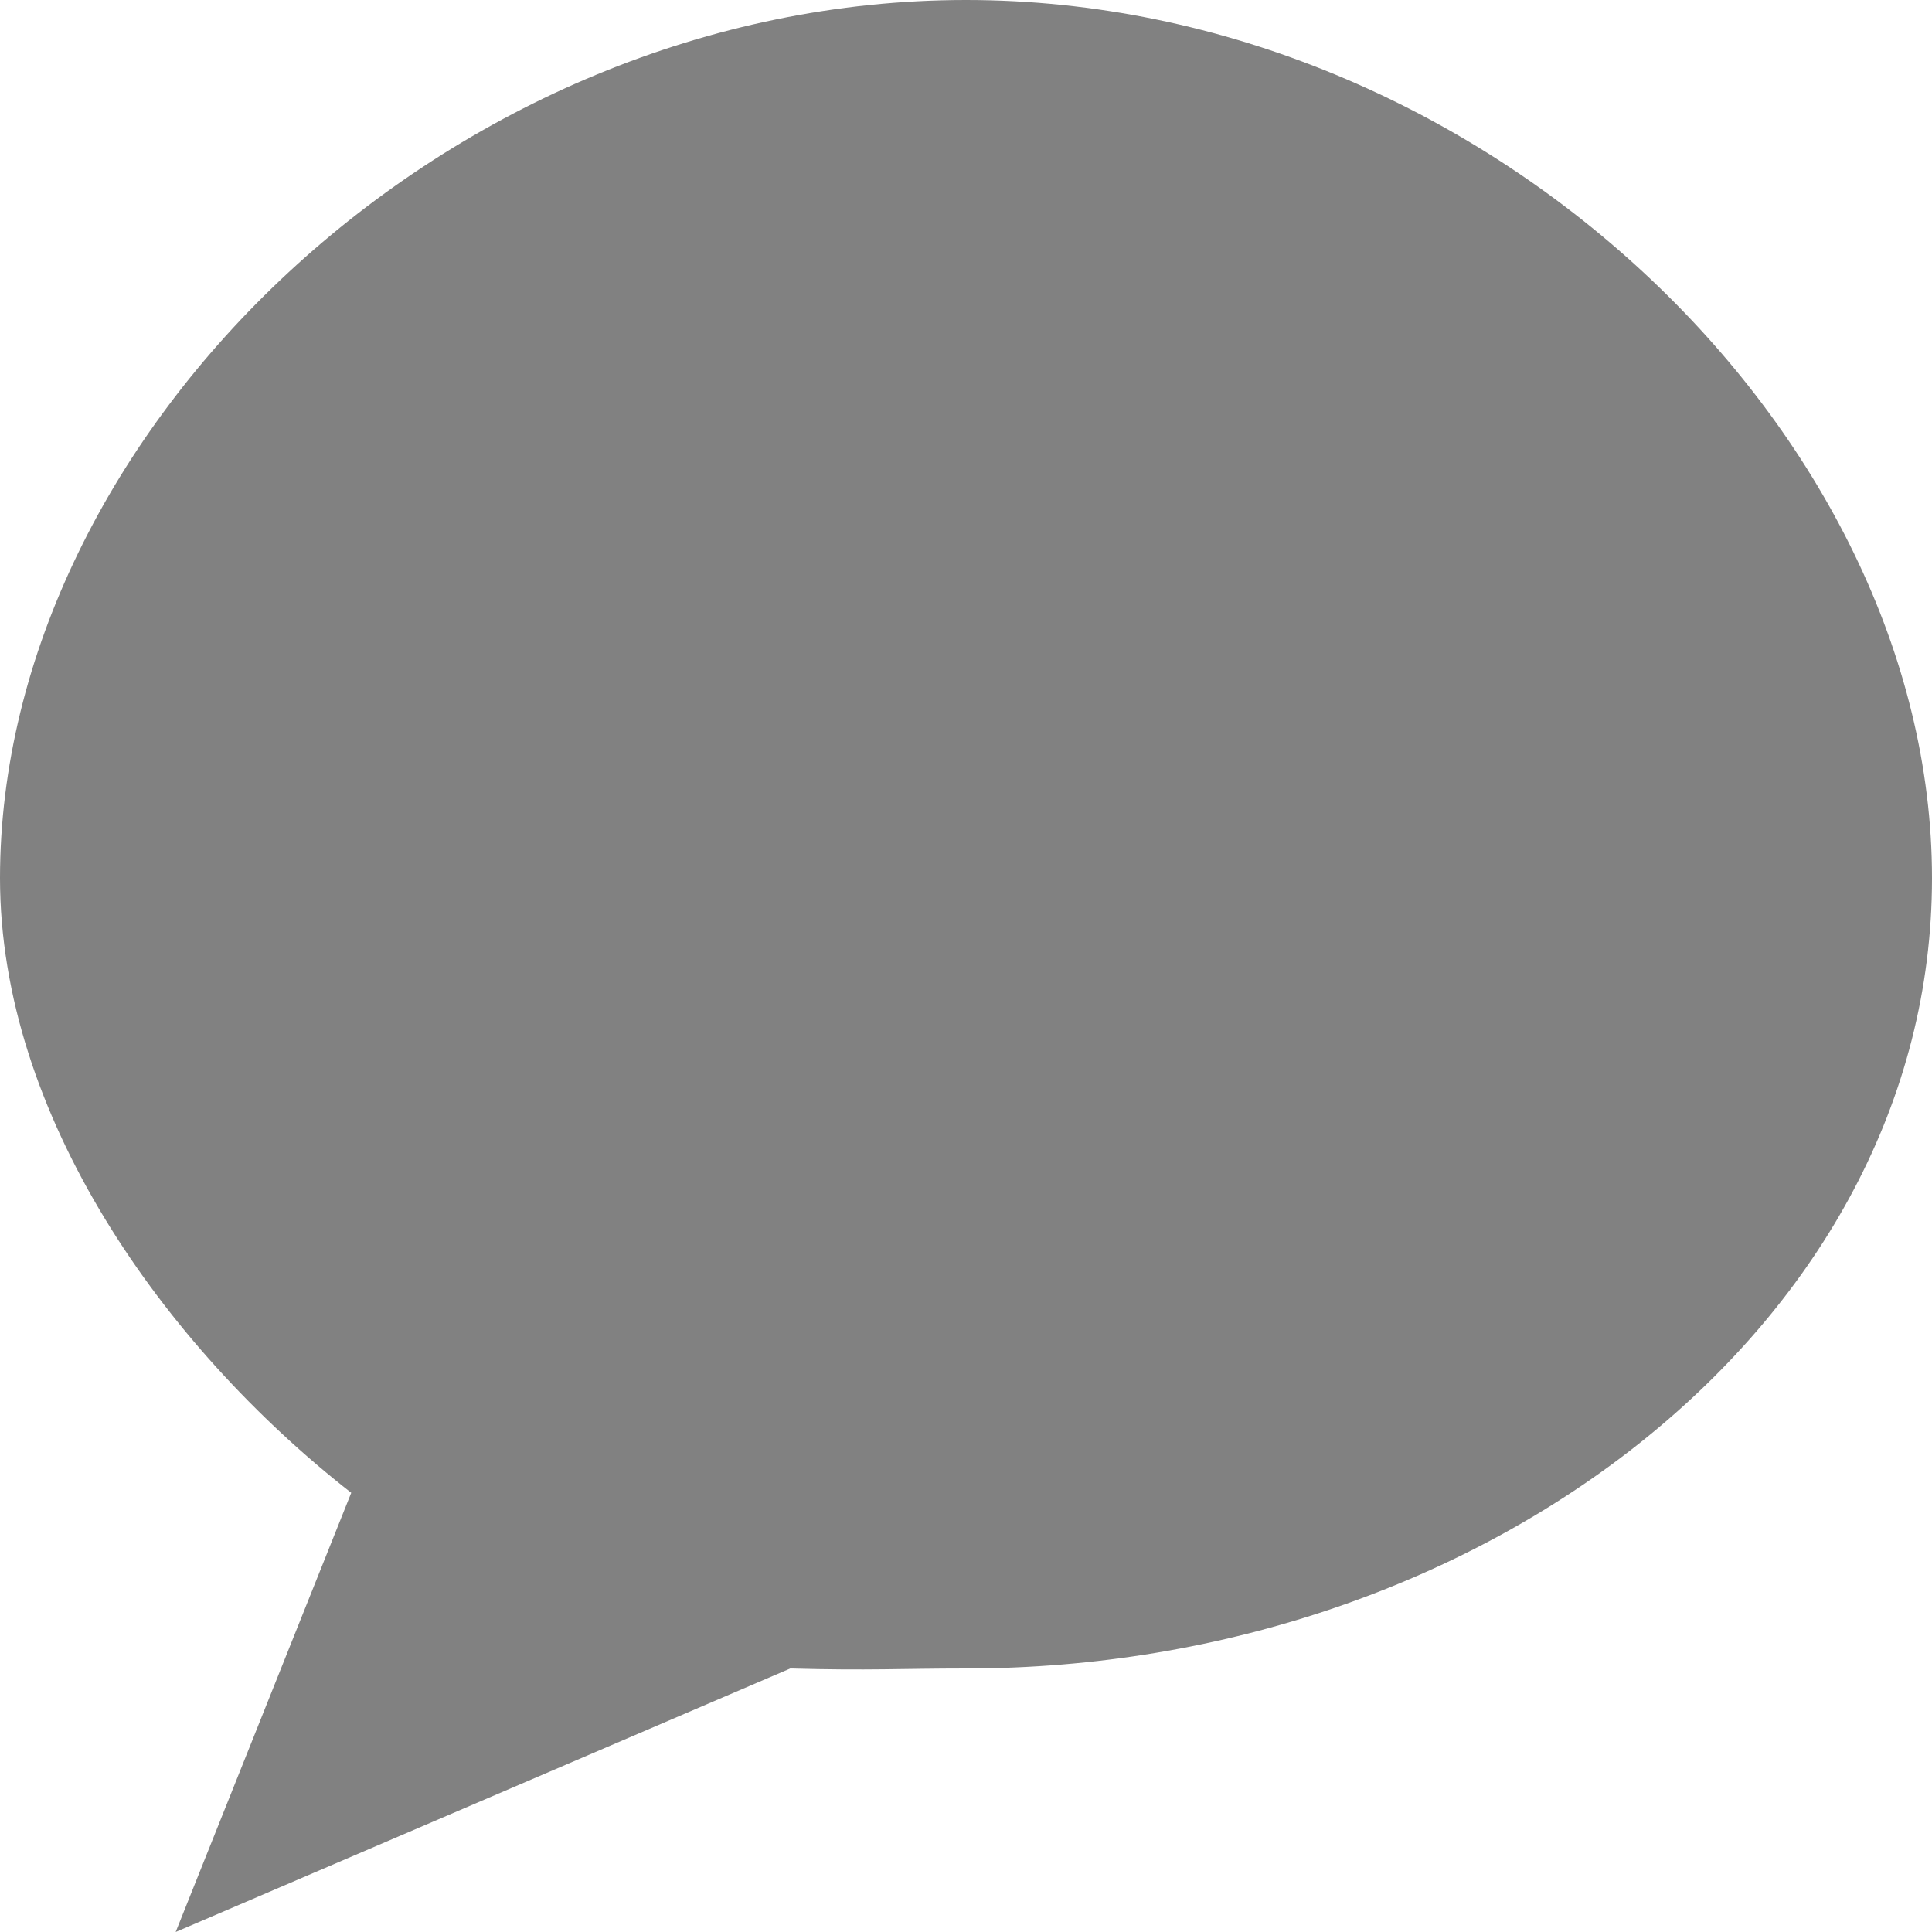
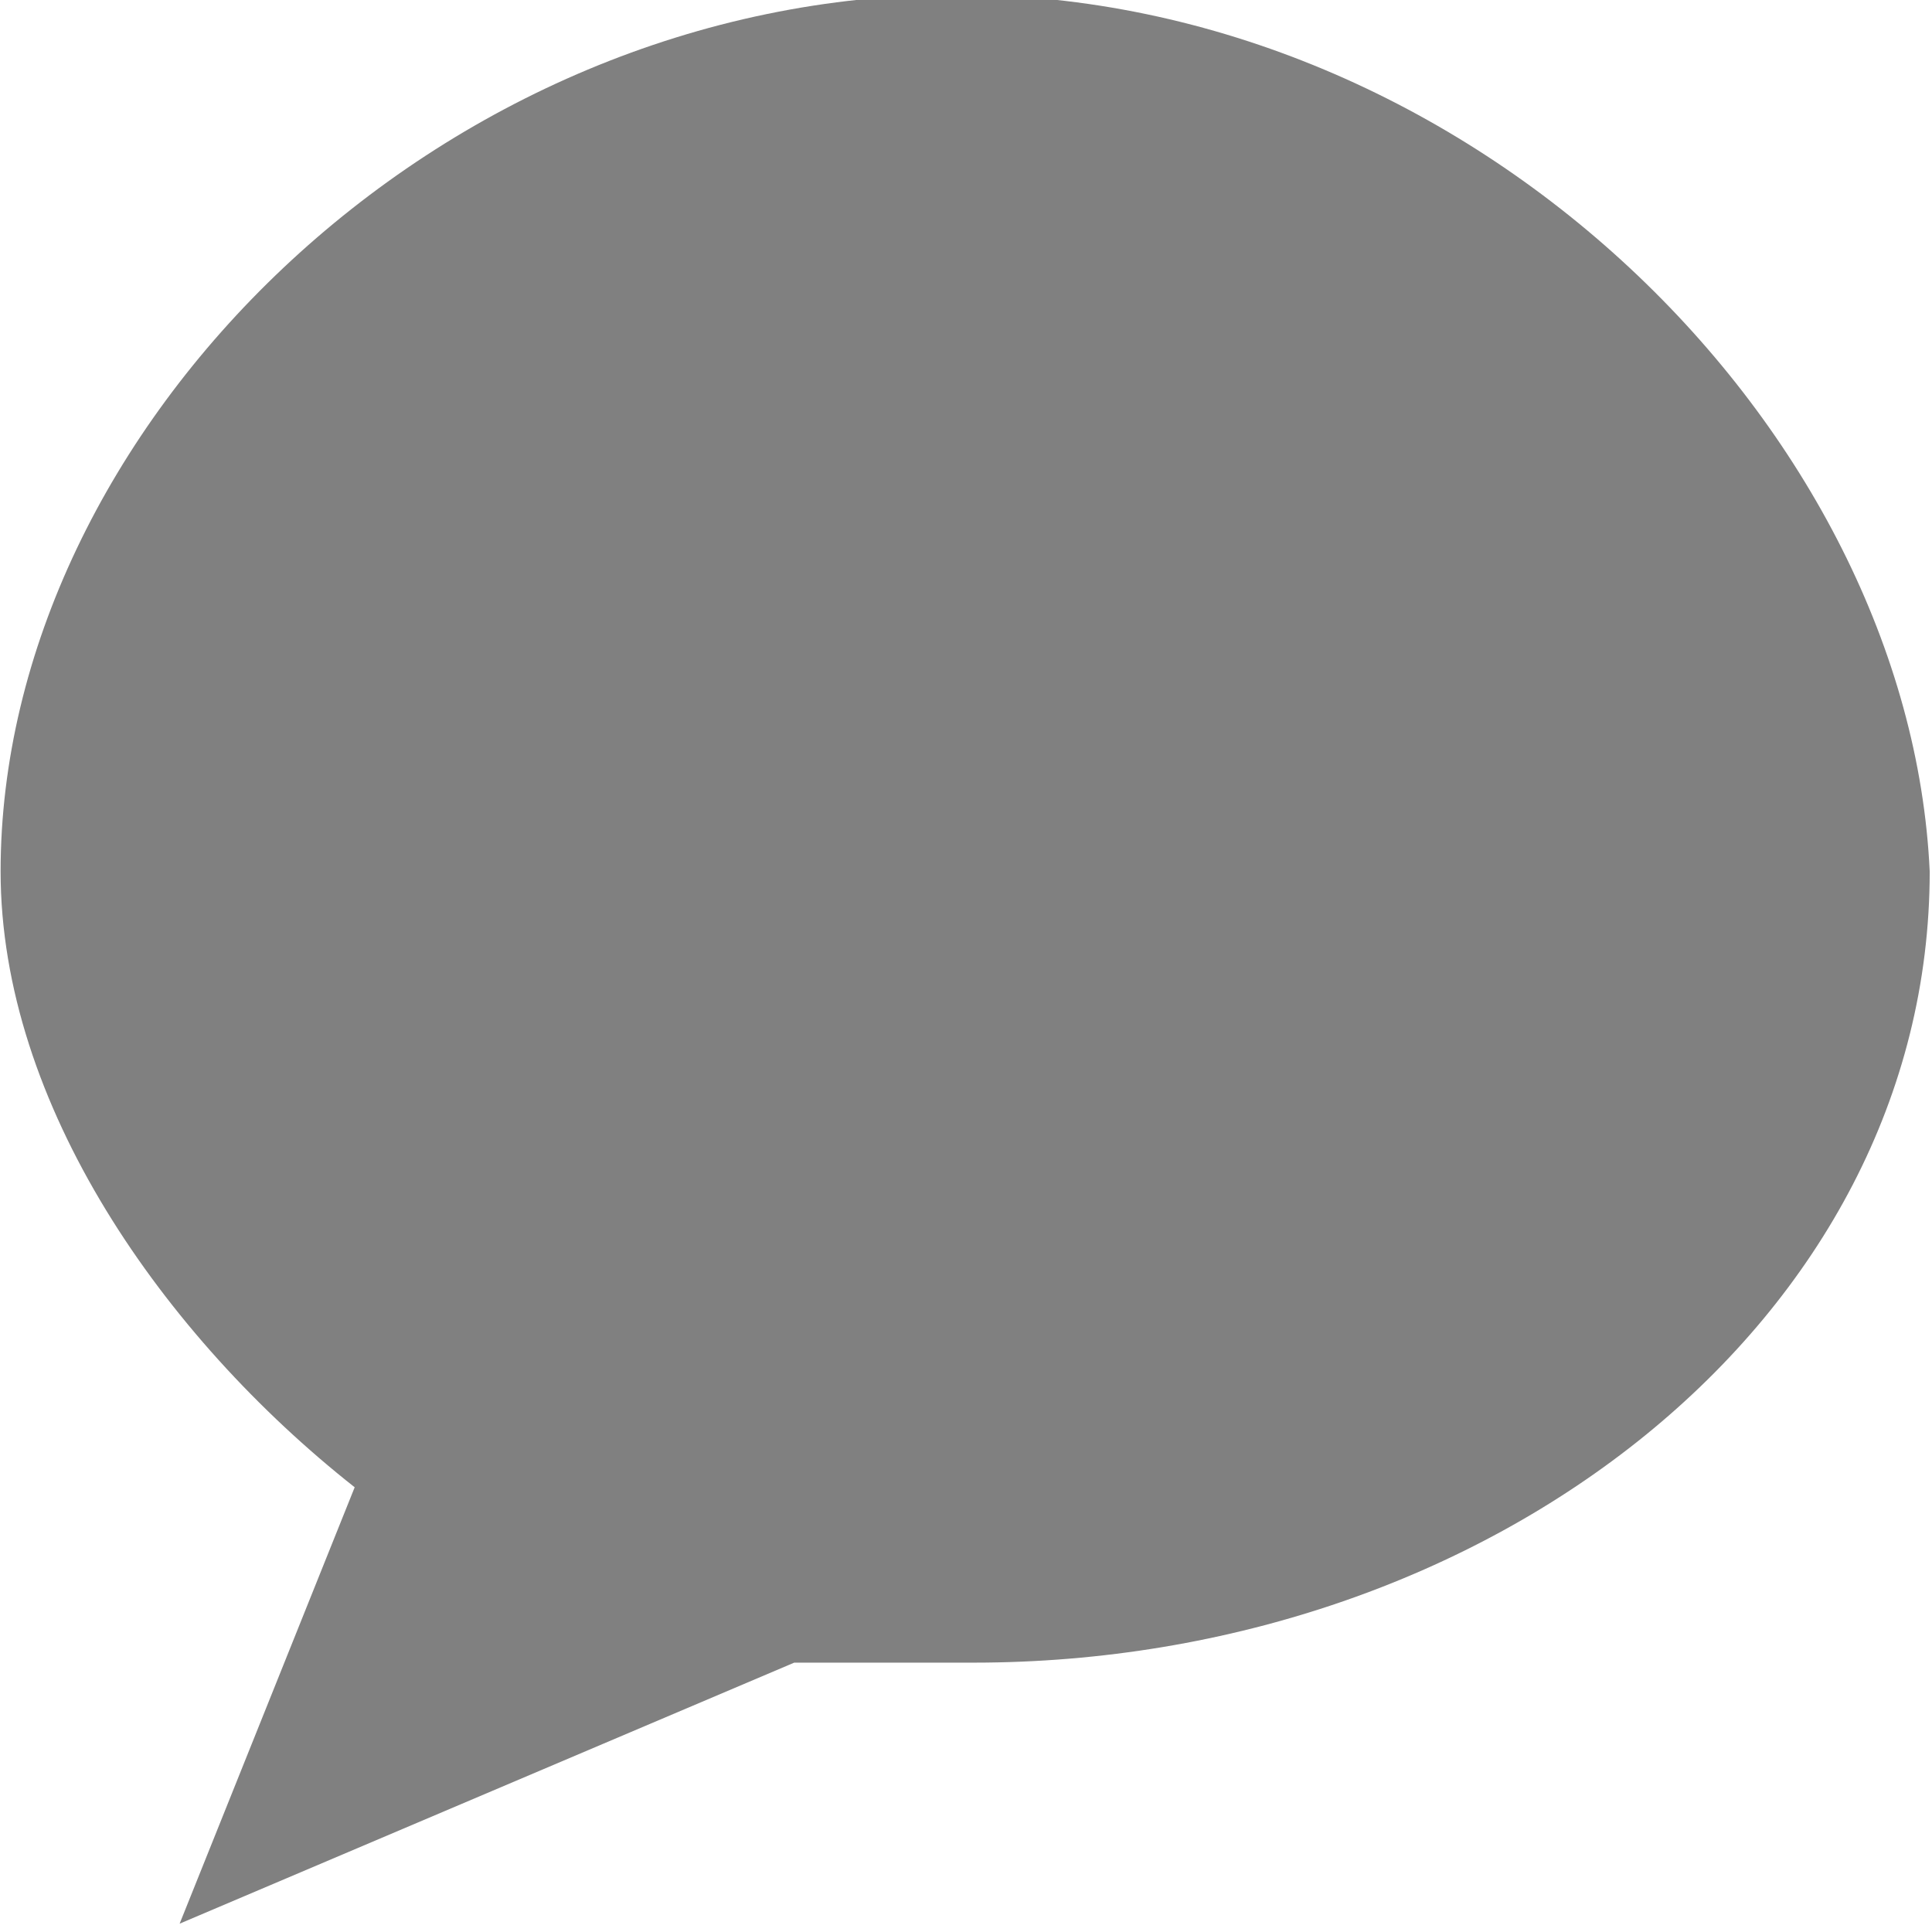
- <svg xmlns="http://www.w3.org/2000/svg" version="1.1" id="Layer_1" x="0px" y="0px" width="15px" height="15px" viewBox="0 0 15 15" enable-background="new 0 0 15 15" xml:space="preserve">
-   <path fill="#818181" d="M7.5,0C3.478,0,0,3.362,0,6.818c0,1.834,1.264,3.628,2.727,4.772L1.364,15l4.772-2.046  c0.615,0.017,0.864,0,1.364,0c4.021,0,7.5-2.68,7.5-6.136C15,3.362,11.521,0,7.5,0" />
+ <svg xmlns="http://www.w3.org/2000/svg" id="svg2985" viewBox="0 0 48 48" version="1.1">
+   <g id="layer1">
+     <path id="path3385" fill="#808080" d="m23.777-0.136c-12.943,0-23.762,10.842-23.762,21.786,0,5.776,4.045,11.552,8.797,15.301l-4.349,10.842,15.269-6.485h4.449c12.842,0,23.762-8.512,23.762-19.658-0.505-10.944-11.325-21.786-24.166-21.786z" />
+   </g>
</svg>
